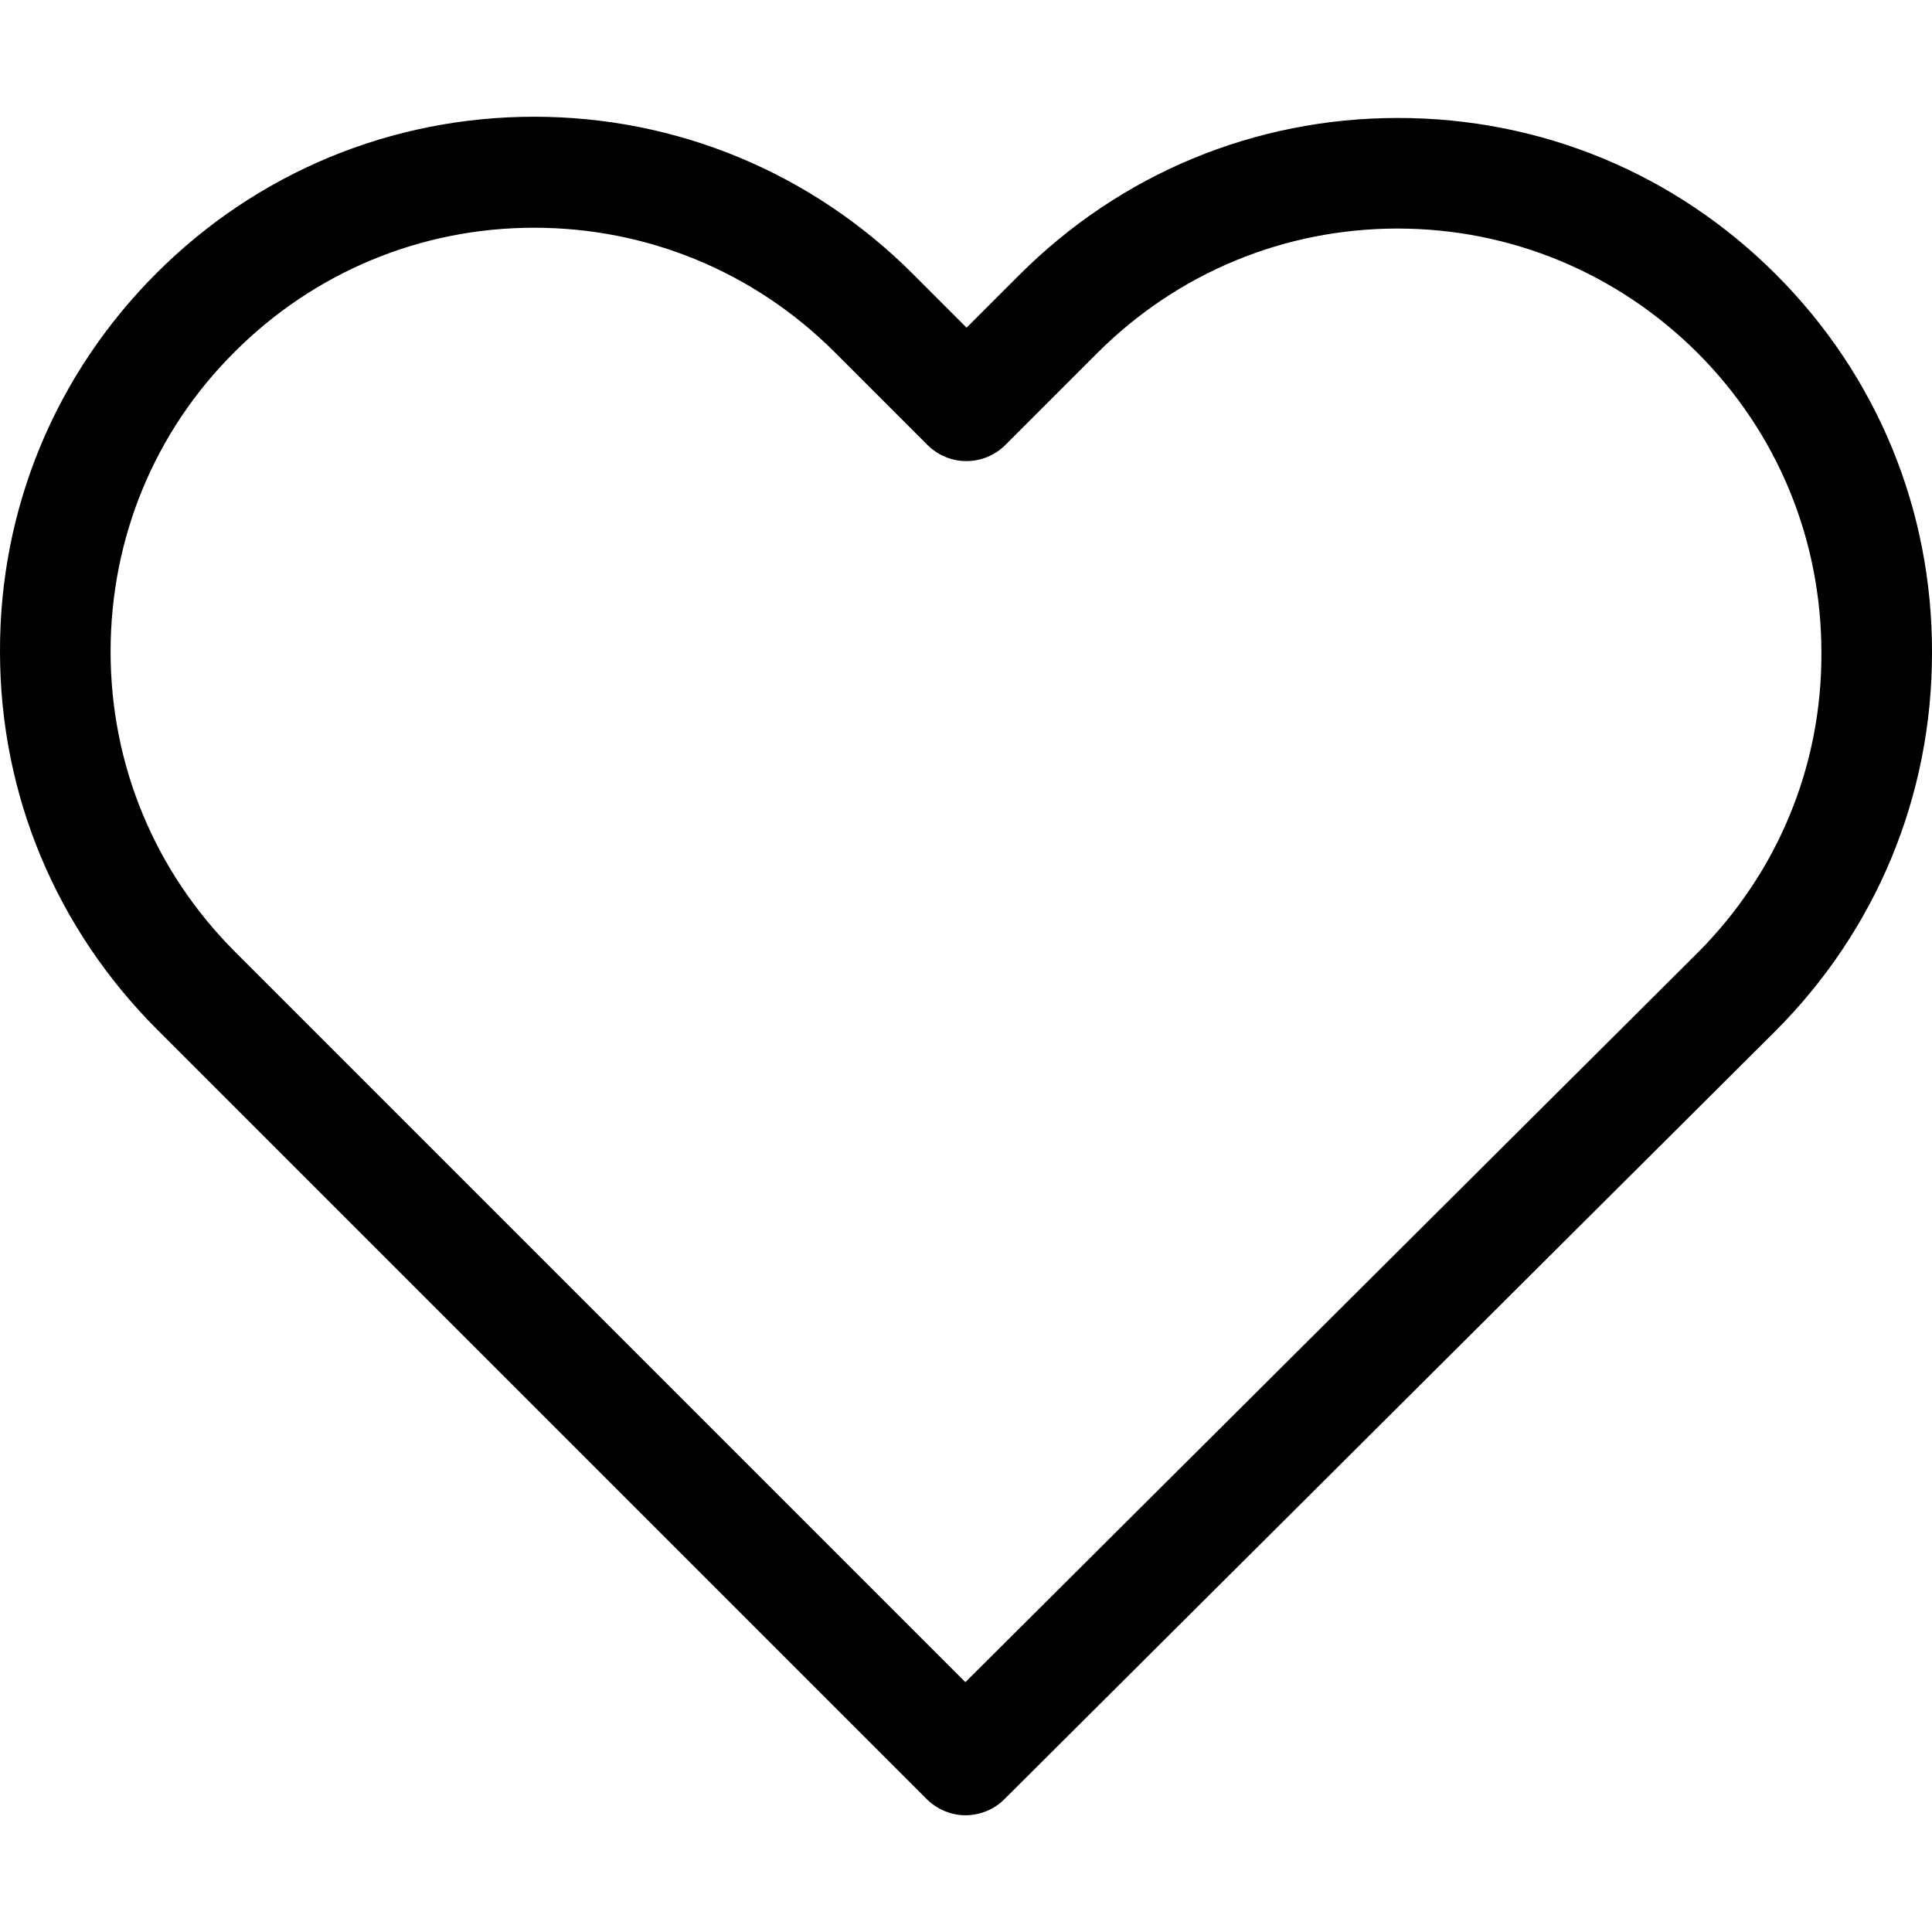
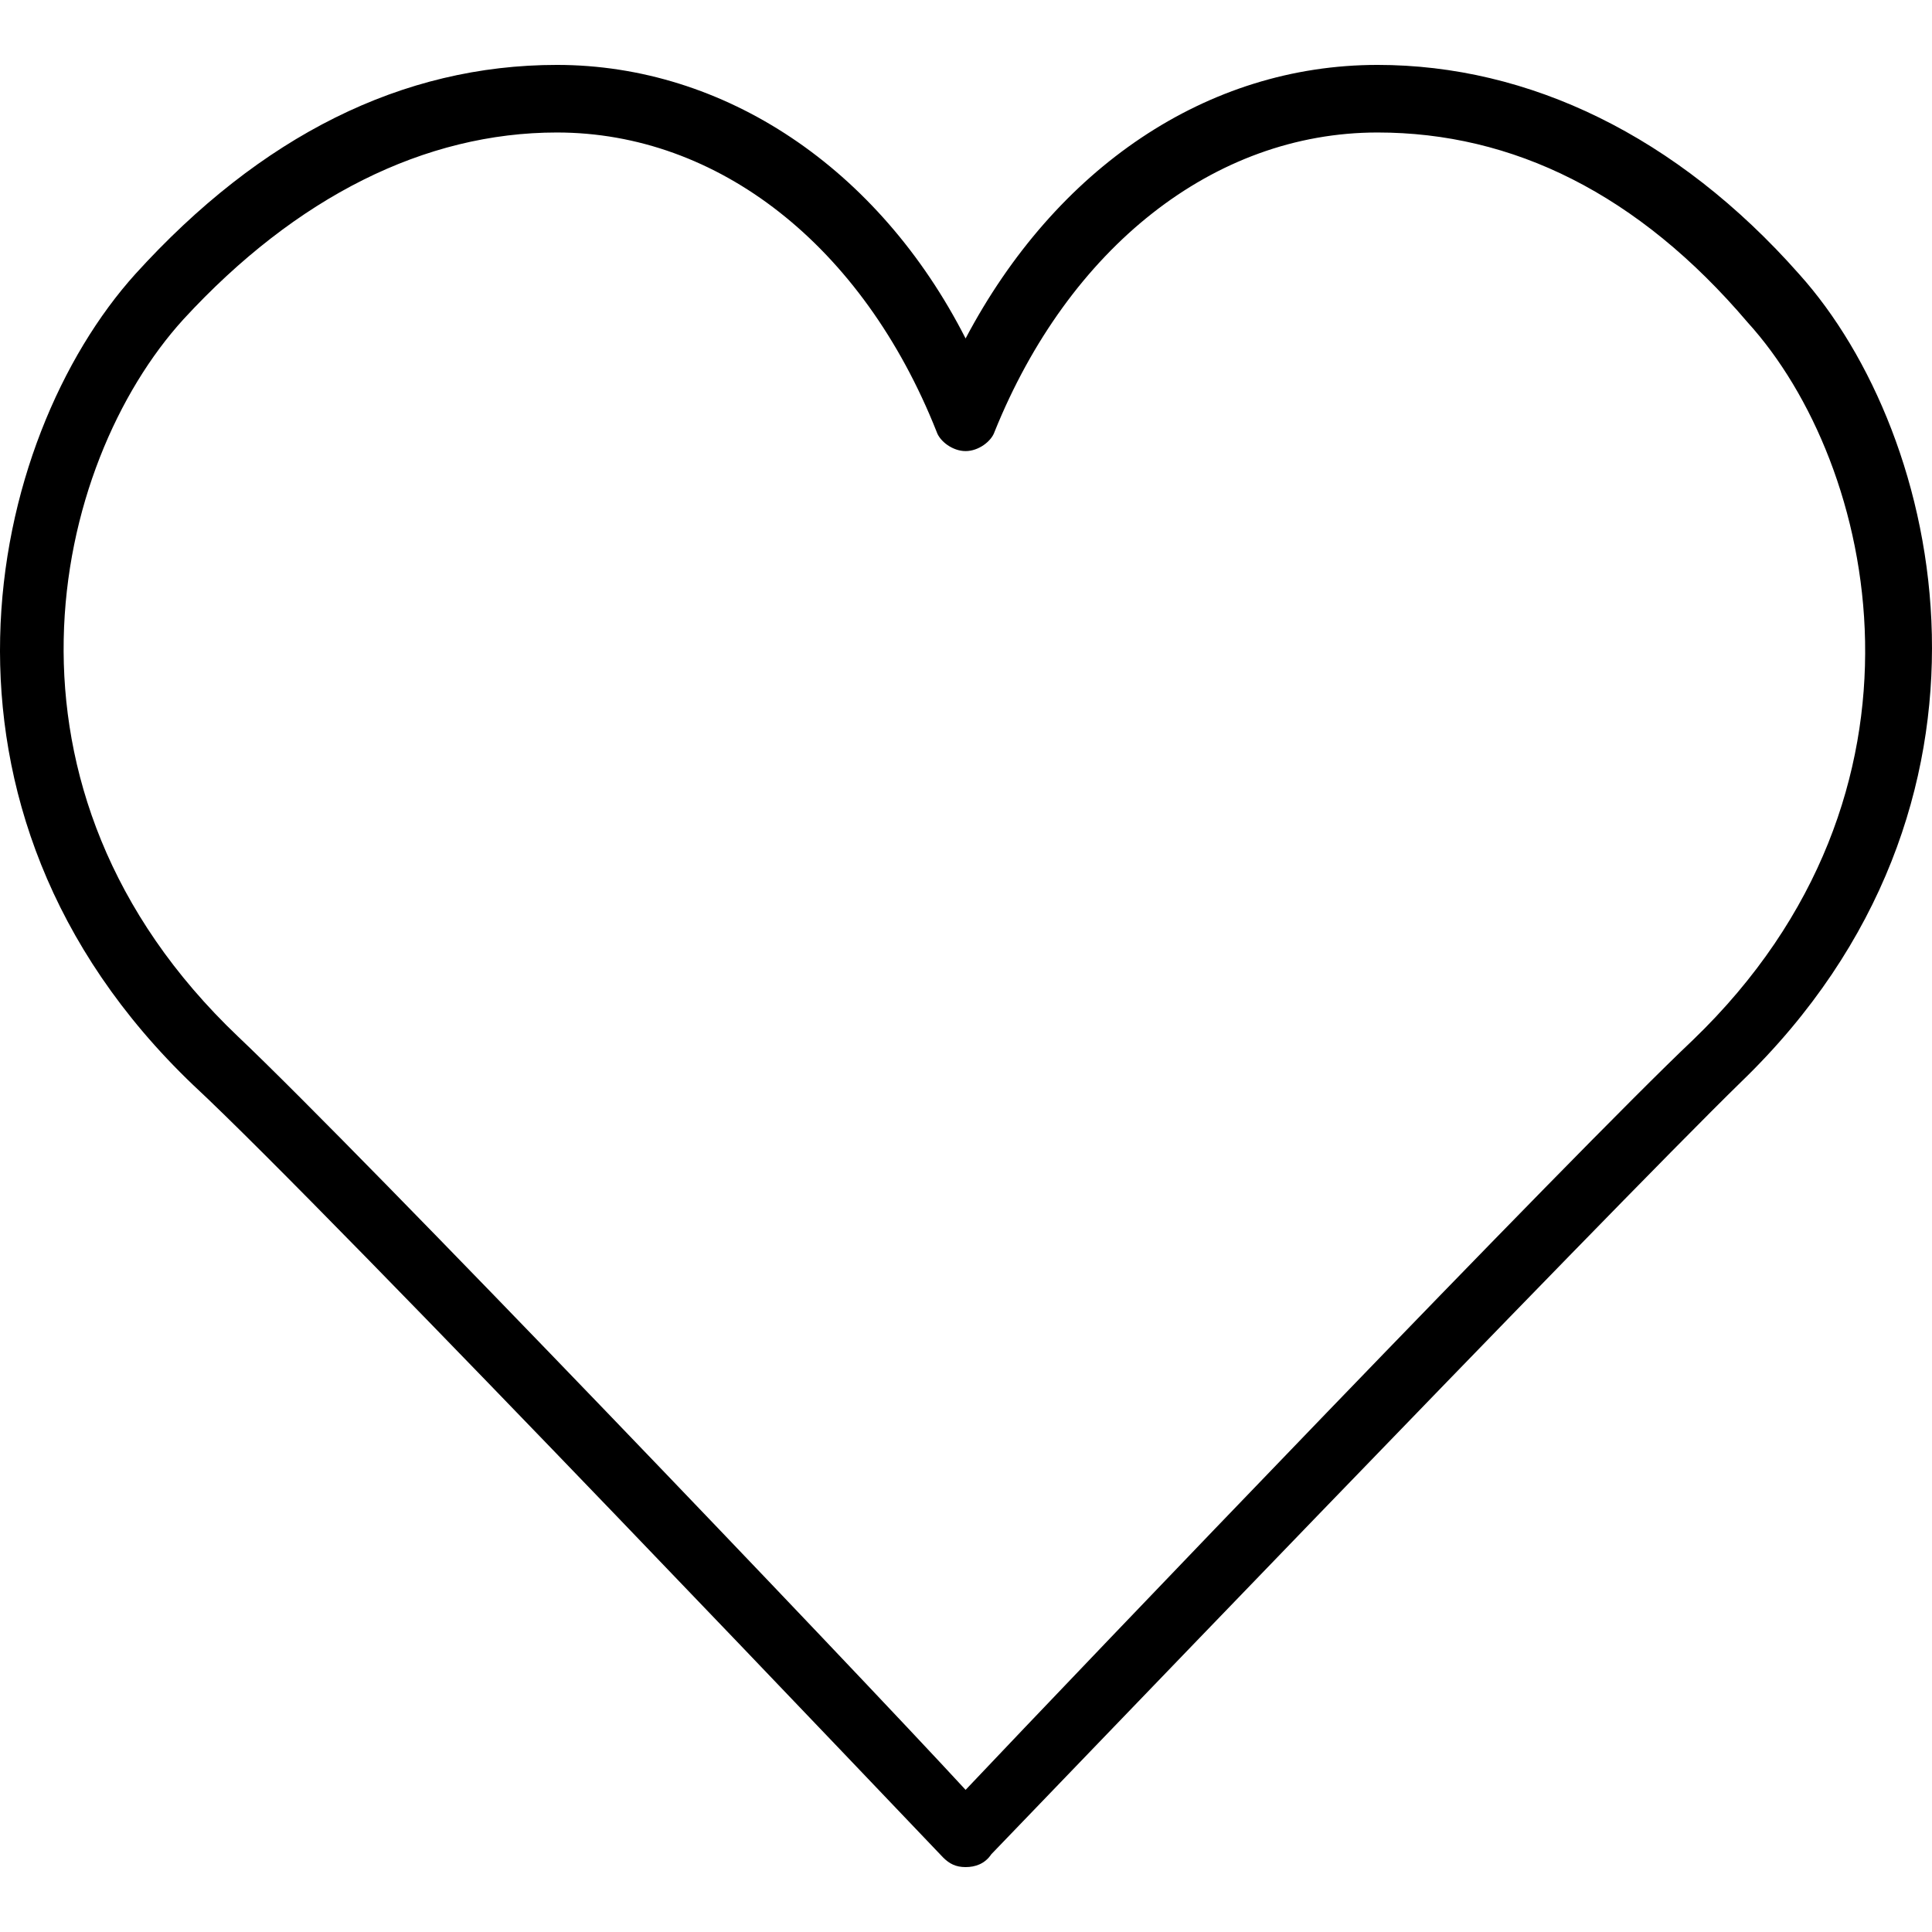
- <svg xmlns="http://www.w3.org/2000/svg" version="1.1" id="Capa_1" x="0px" y="0px" viewBox="0 0 471.701 471.701" style="enable-background:new 0 0 471.701 471.701;" xml:space="preserve">
+ <svg xmlns="http://www.w3.org/2000/svg" version="1.1" id="Layer_1" x="0px" y="0px" viewBox="0 0 512.289 512.289" style="enable-background:new 0 0 512.289 512.289;" xml:space="preserve">
  <g>
-     <path d="M433.601,67.001c-24.7-24.7-57.4-38.2-92.3-38.2s-67.7,13.6-92.4,38.3l-12.9,12.9l-13.1-13.1   c-24.7-24.7-57.6-38.4-92.5-38.4c-34.8,0-67.6,13.6-92.2,38.2c-24.7,24.7-38.3,57.5-38.2,92.4c0,34.9,13.7,67.6,38.4,92.3   l187.8,187.8c2.6,2.6,6.1,4,9.5,4c3.4,0,6.9-1.3,9.5-3.9l188.2-187.5c24.7-24.7,38.3-57.5,38.3-92.4   C471.801,124.501,458.301,91.701,433.601,67.001z M414.401,232.701l-178.7,178l-178.3-178.3c-19.6-19.6-30.4-45.6-30.4-73.3   s10.7-53.7,30.3-73.2c19.5-19.5,45.5-30.3,73.1-30.3c27.7,0,53.8,10.8,73.4,30.4l22.6,22.6c5.3,5.3,13.8,5.3,19.1,0l22.4-22.4   c19.6-19.6,45.7-30.4,73.3-30.4c27.6,0,53.6,10.8,73.2,30.3c19.6,19.6,30.3,45.6,30.3,73.3   C444.801,187.101,434.001,213.101,414.401,232.701z" />
+     <g>
+       <path d="M477.051,72.678c-32.427-36.693-71.68-55.467-111.787-55.467c-45.227,0-85.333,27.307-109.227,72.533    c-23.04-45.227-64-72.533-108.373-72.533c-40.96,0-78.507,18.773-111.787,55.467c-39.253,43.52-61.44,141.653,15.36,215.04    c35.84,33.28,197.12,203.093,198.827,204.8s3.413,2.56,5.973,2.56s5.12-0.853,6.827-3.413    c1.707-1.707,163.84-170.667,198.827-204.8C537.637,213.478,515.451,115.344,477.051,72.678z M448.891,275.771    c-31.573,29.867-162.987,167.253-192.853,198.827c-29.867-32.427-160.427-168.96-192.853-199.68    c-69.12-65.707-49.493-151.893-14.507-190.293c29.867-32.427,64-49.493,98.987-49.493c42.667,0,81.067,29.867,100.693,79.36    c0.853,2.56,4.267,5.12,7.68,5.12s6.827-2.56,7.68-5.12c19.627-48.64,58.027-79.36,101.547-79.36    c35.84,0,69.12,16.213,98.133,50.347C497.531,123.024,517.157,210.064,448.891,275.771z" />
+     </g>
  </g>
  <g>
</g>
  <g>
</g>
  <g>
</g>
  <g>
</g>
  <g>
</g>
  <g>
</g>
  <g>
</g>
  <g>
</g>
  <g>
</g>
  <g>
</g>
  <g>
</g>
  <g>
</g>
  <g>
</g>
  <g>
</g>
  <g>
</g>
</svg>
